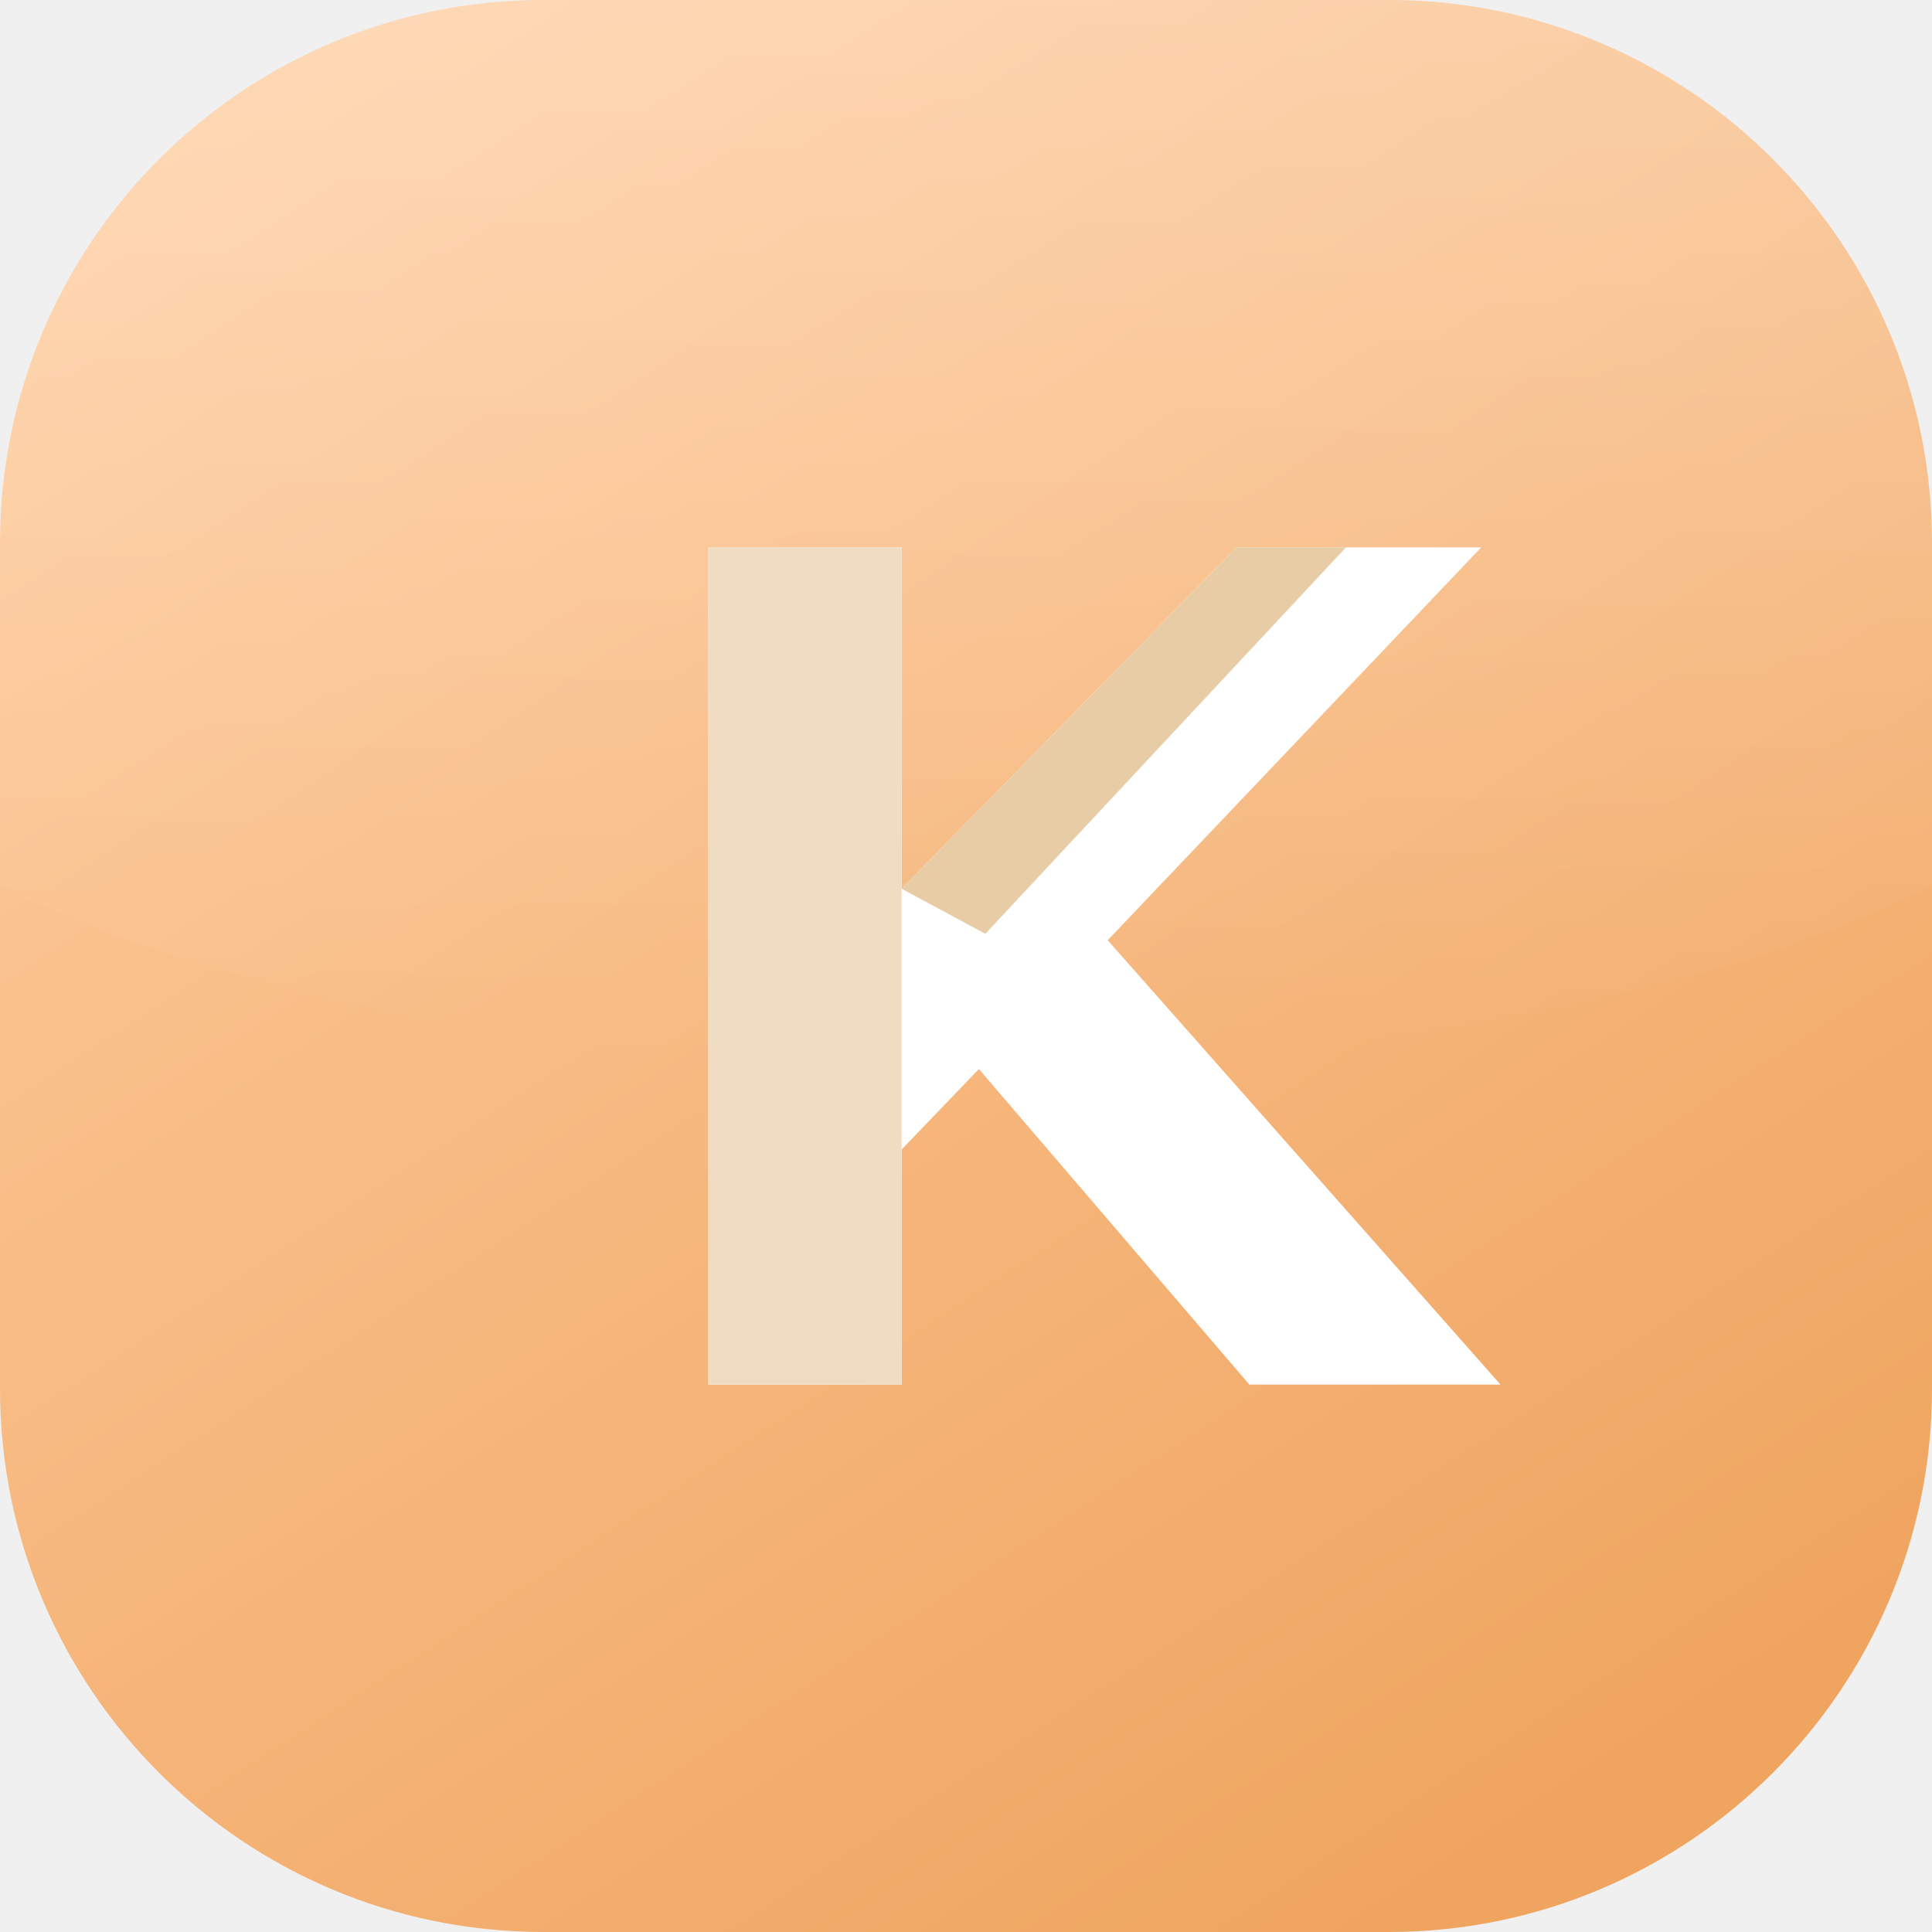
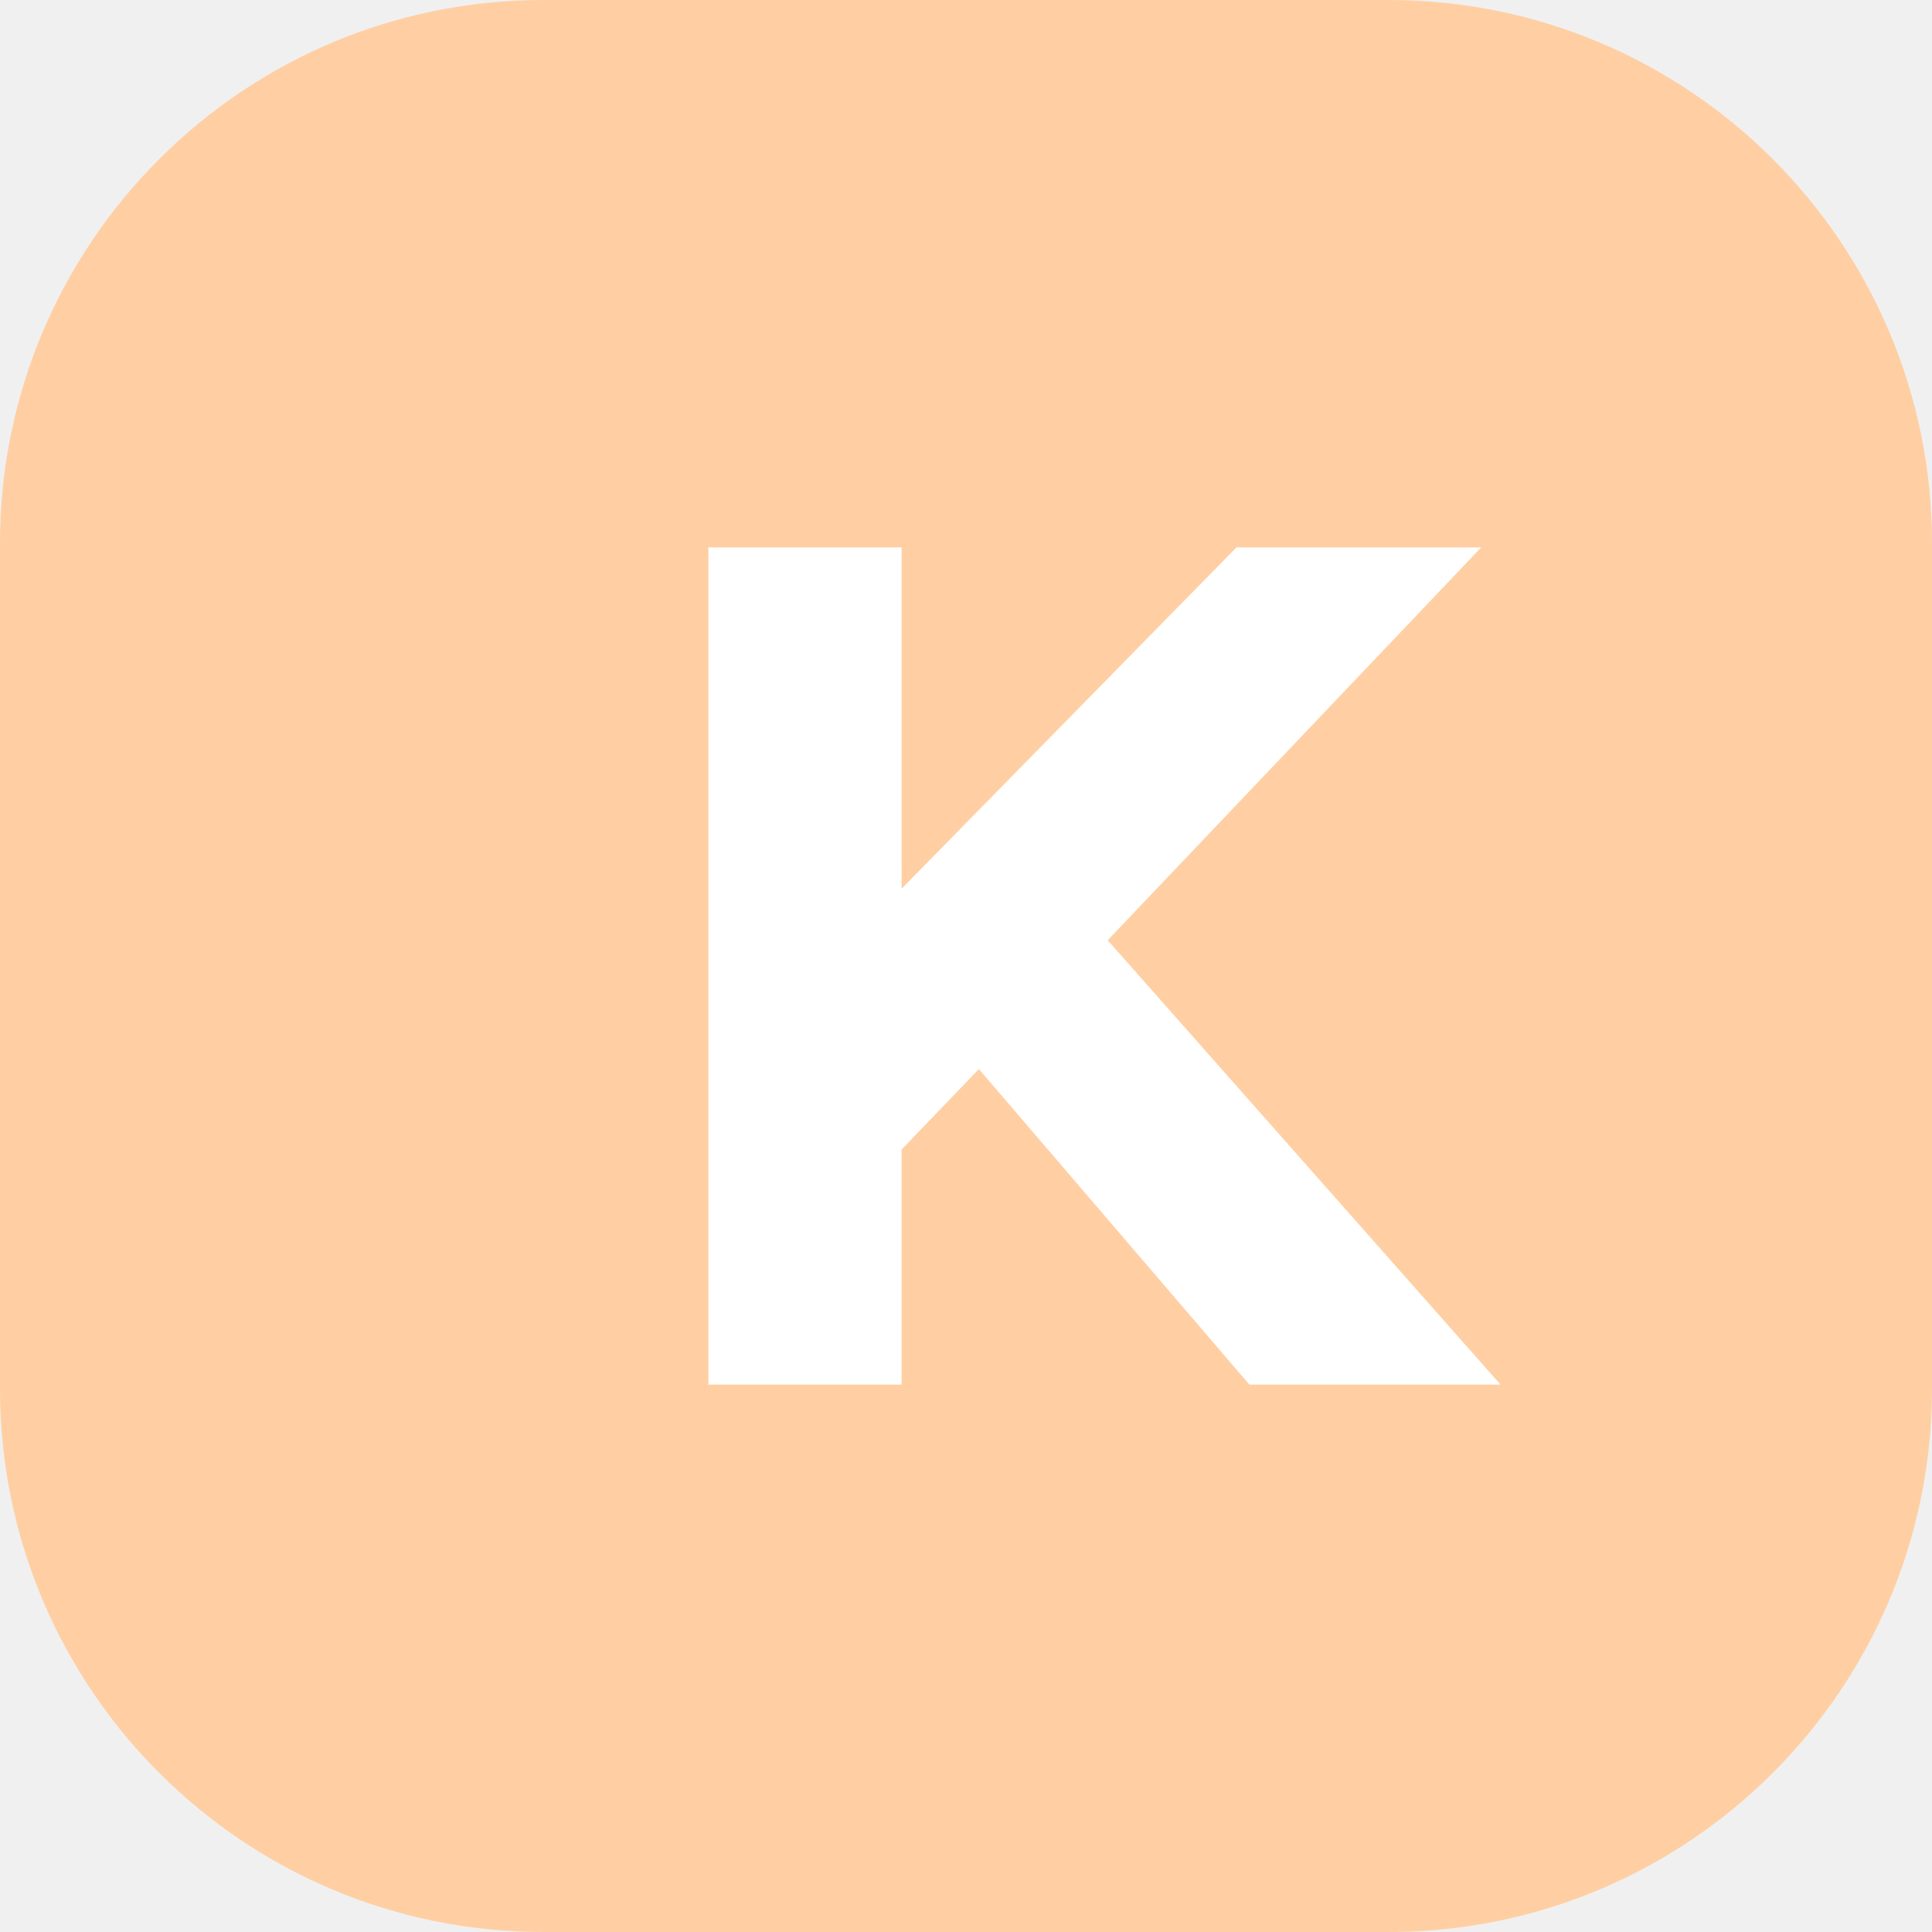
<svg xmlns="http://www.w3.org/2000/svg" viewBox="0 0 48 48" width="48" height="48">
-   <defs>
-     <linearGradient id="b" x1="0.1" y1="0" x2="0.75" y2="1">
-       <stop offset="0" stop-color="#FFCFA3" />
-       <stop offset="1" stop-color="#EFA45F" />
-     </linearGradient>
-     <linearGradient id="s" x1="0" y1="0" x2="0" y2="1">
-       <stop offset="0" stop-color="#FFFFFF" stop-opacity="0.24" />
-       <stop offset="1" stop-color="#FFFFFF" stop-opacity="0" />
-     </linearGradient>
-   </defs>
-   <rect width="48" height="48" rx="13.5" fill="url(#b)" />
-   <path d="M0 13.5A13.5 13.5 0 0 1 13.5 0h21A13.5 13.5 0 0 1 48 13.5V22C36 28 12 28 0 22z" fill="url(#s)" />
+   <rect width="48" height="48" rx="13.5" fill="#FFCFA3" />
  <g transform="translate(24 24) scale(0.8) translate(-24 -24)">
    <path d="M16 11h6v10.6L32.4 11h7.6L28.4 23.2 40.6 37h-7.8l-8.4-9.8-2.4 2.5V37h-6z" fill="#FFFFFF" />
-     <path d="M16 11h6v26h-6z" fill="#F0DCC0" />
-     <path d="M22 21.6 32.4 11h3.4L24.6 23z" fill="#E7CCA6" />
  </g>
</svg>
